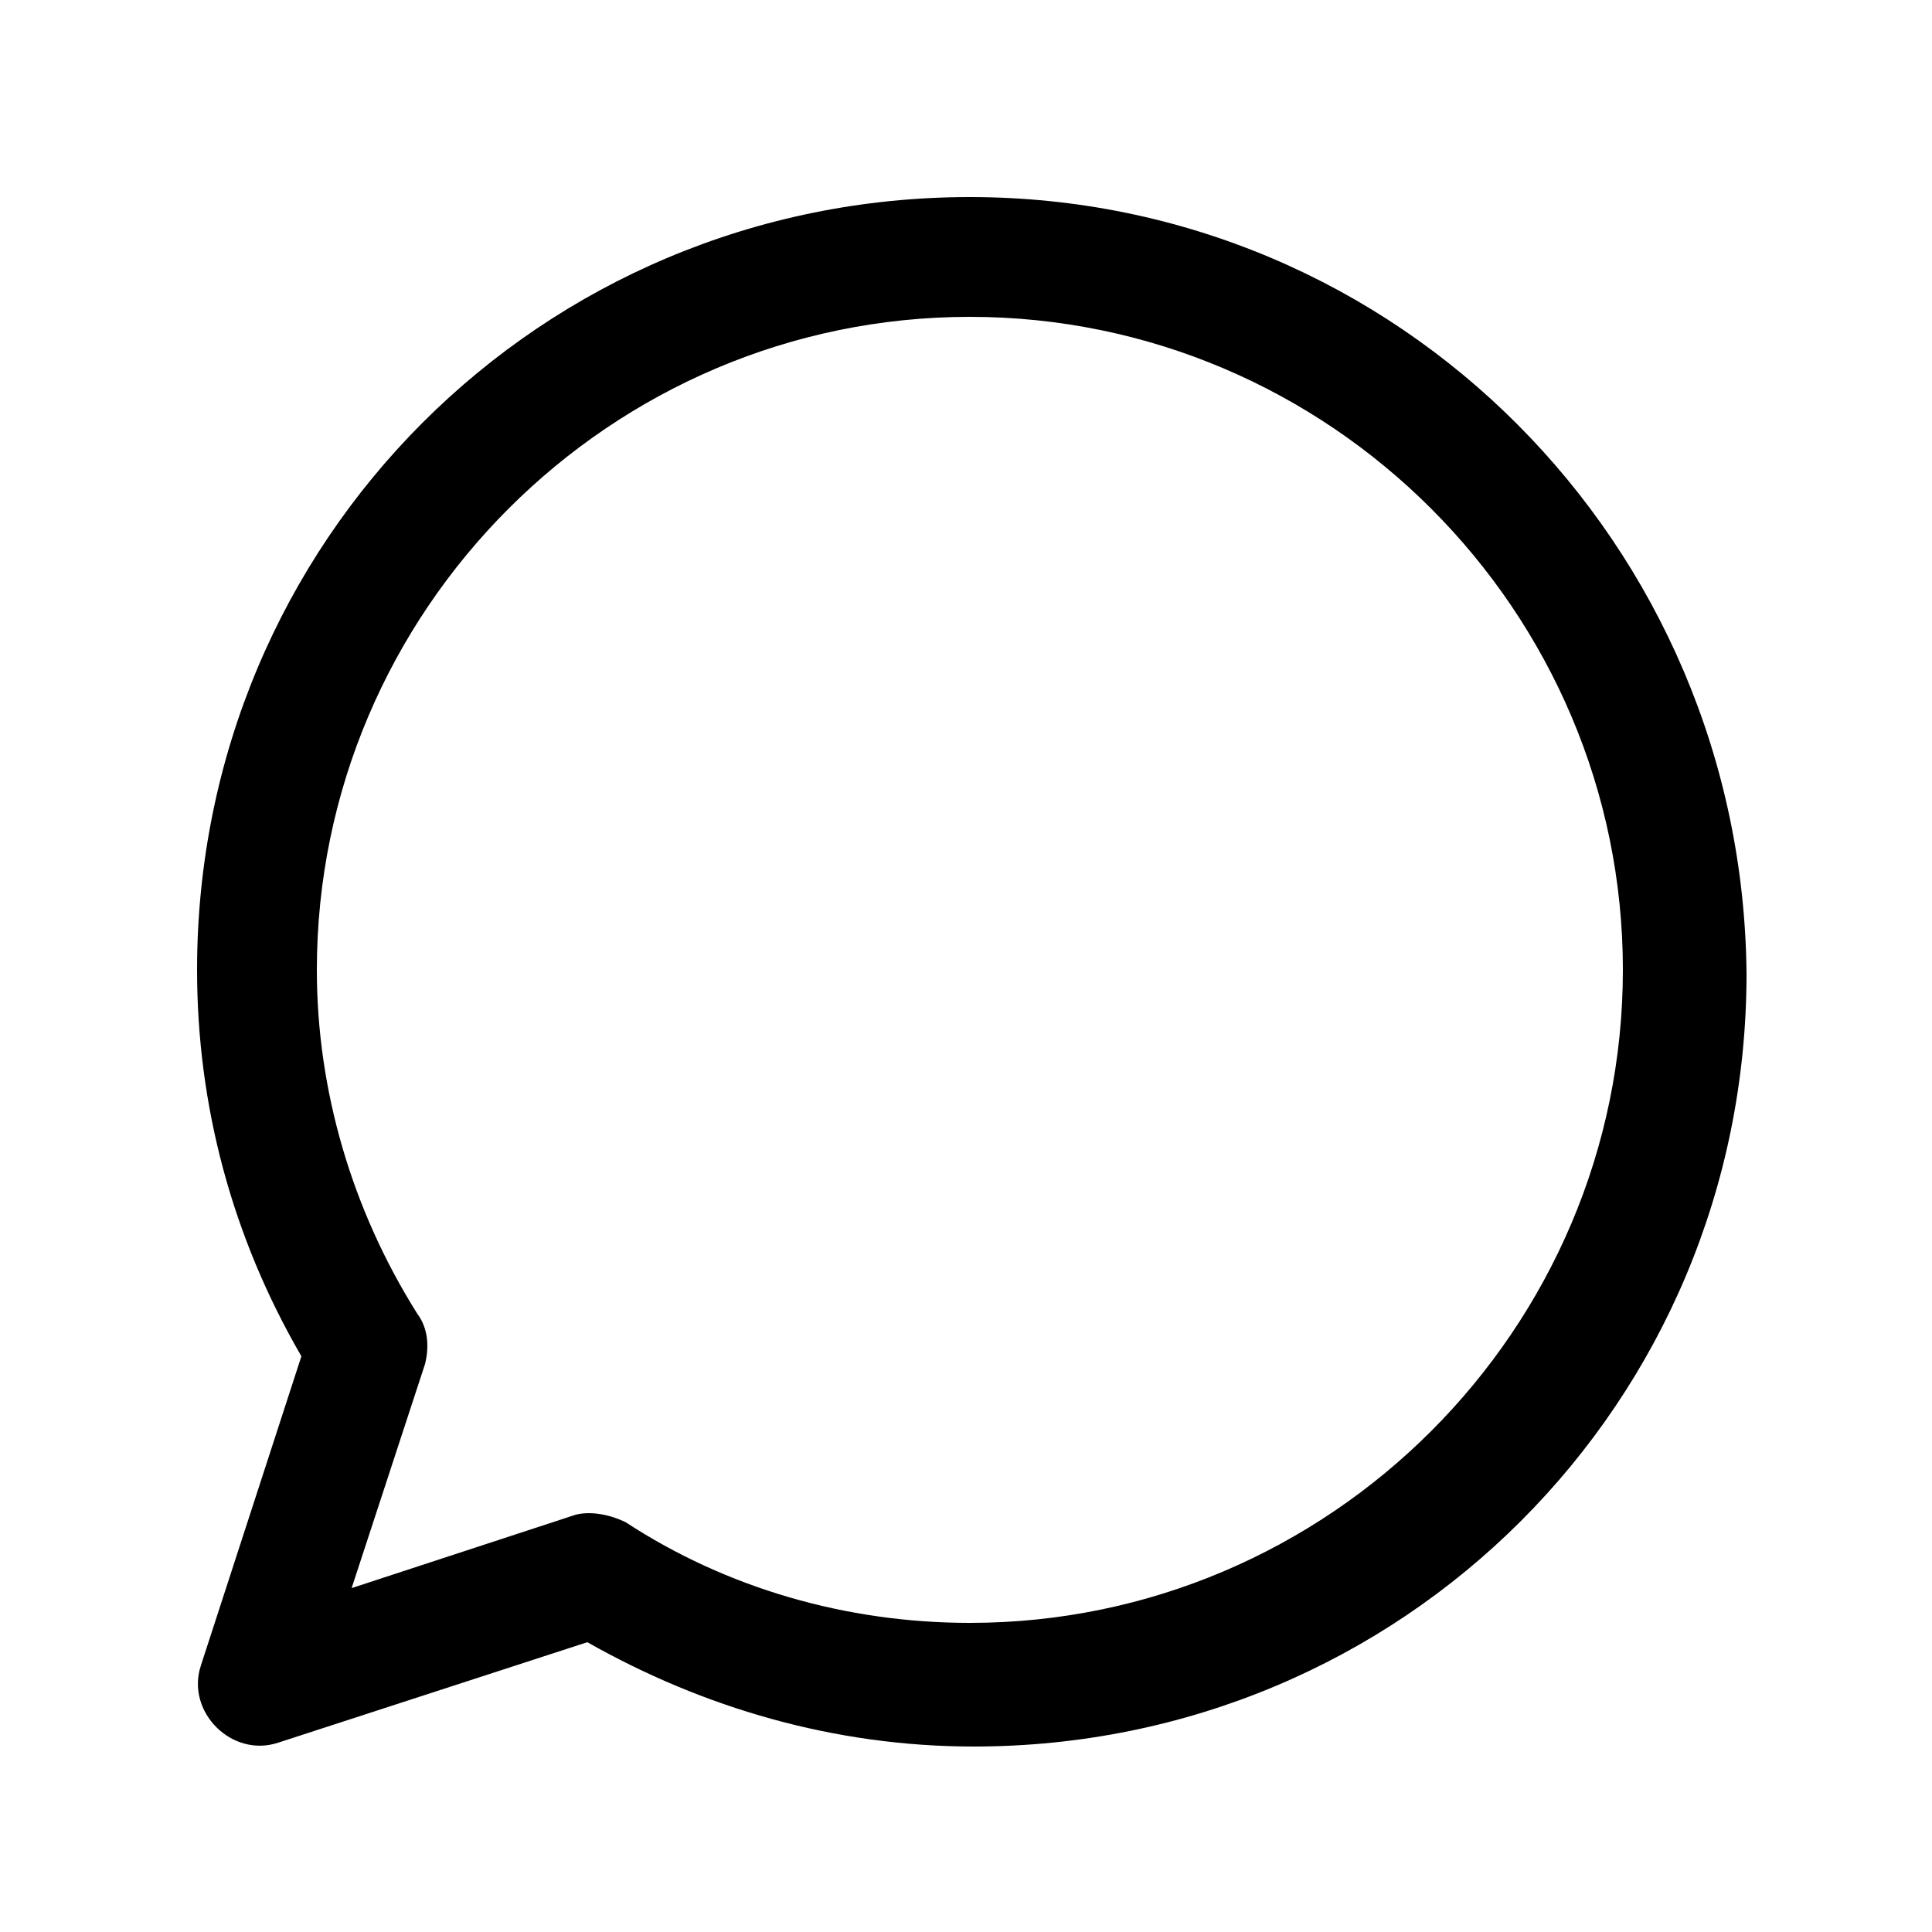
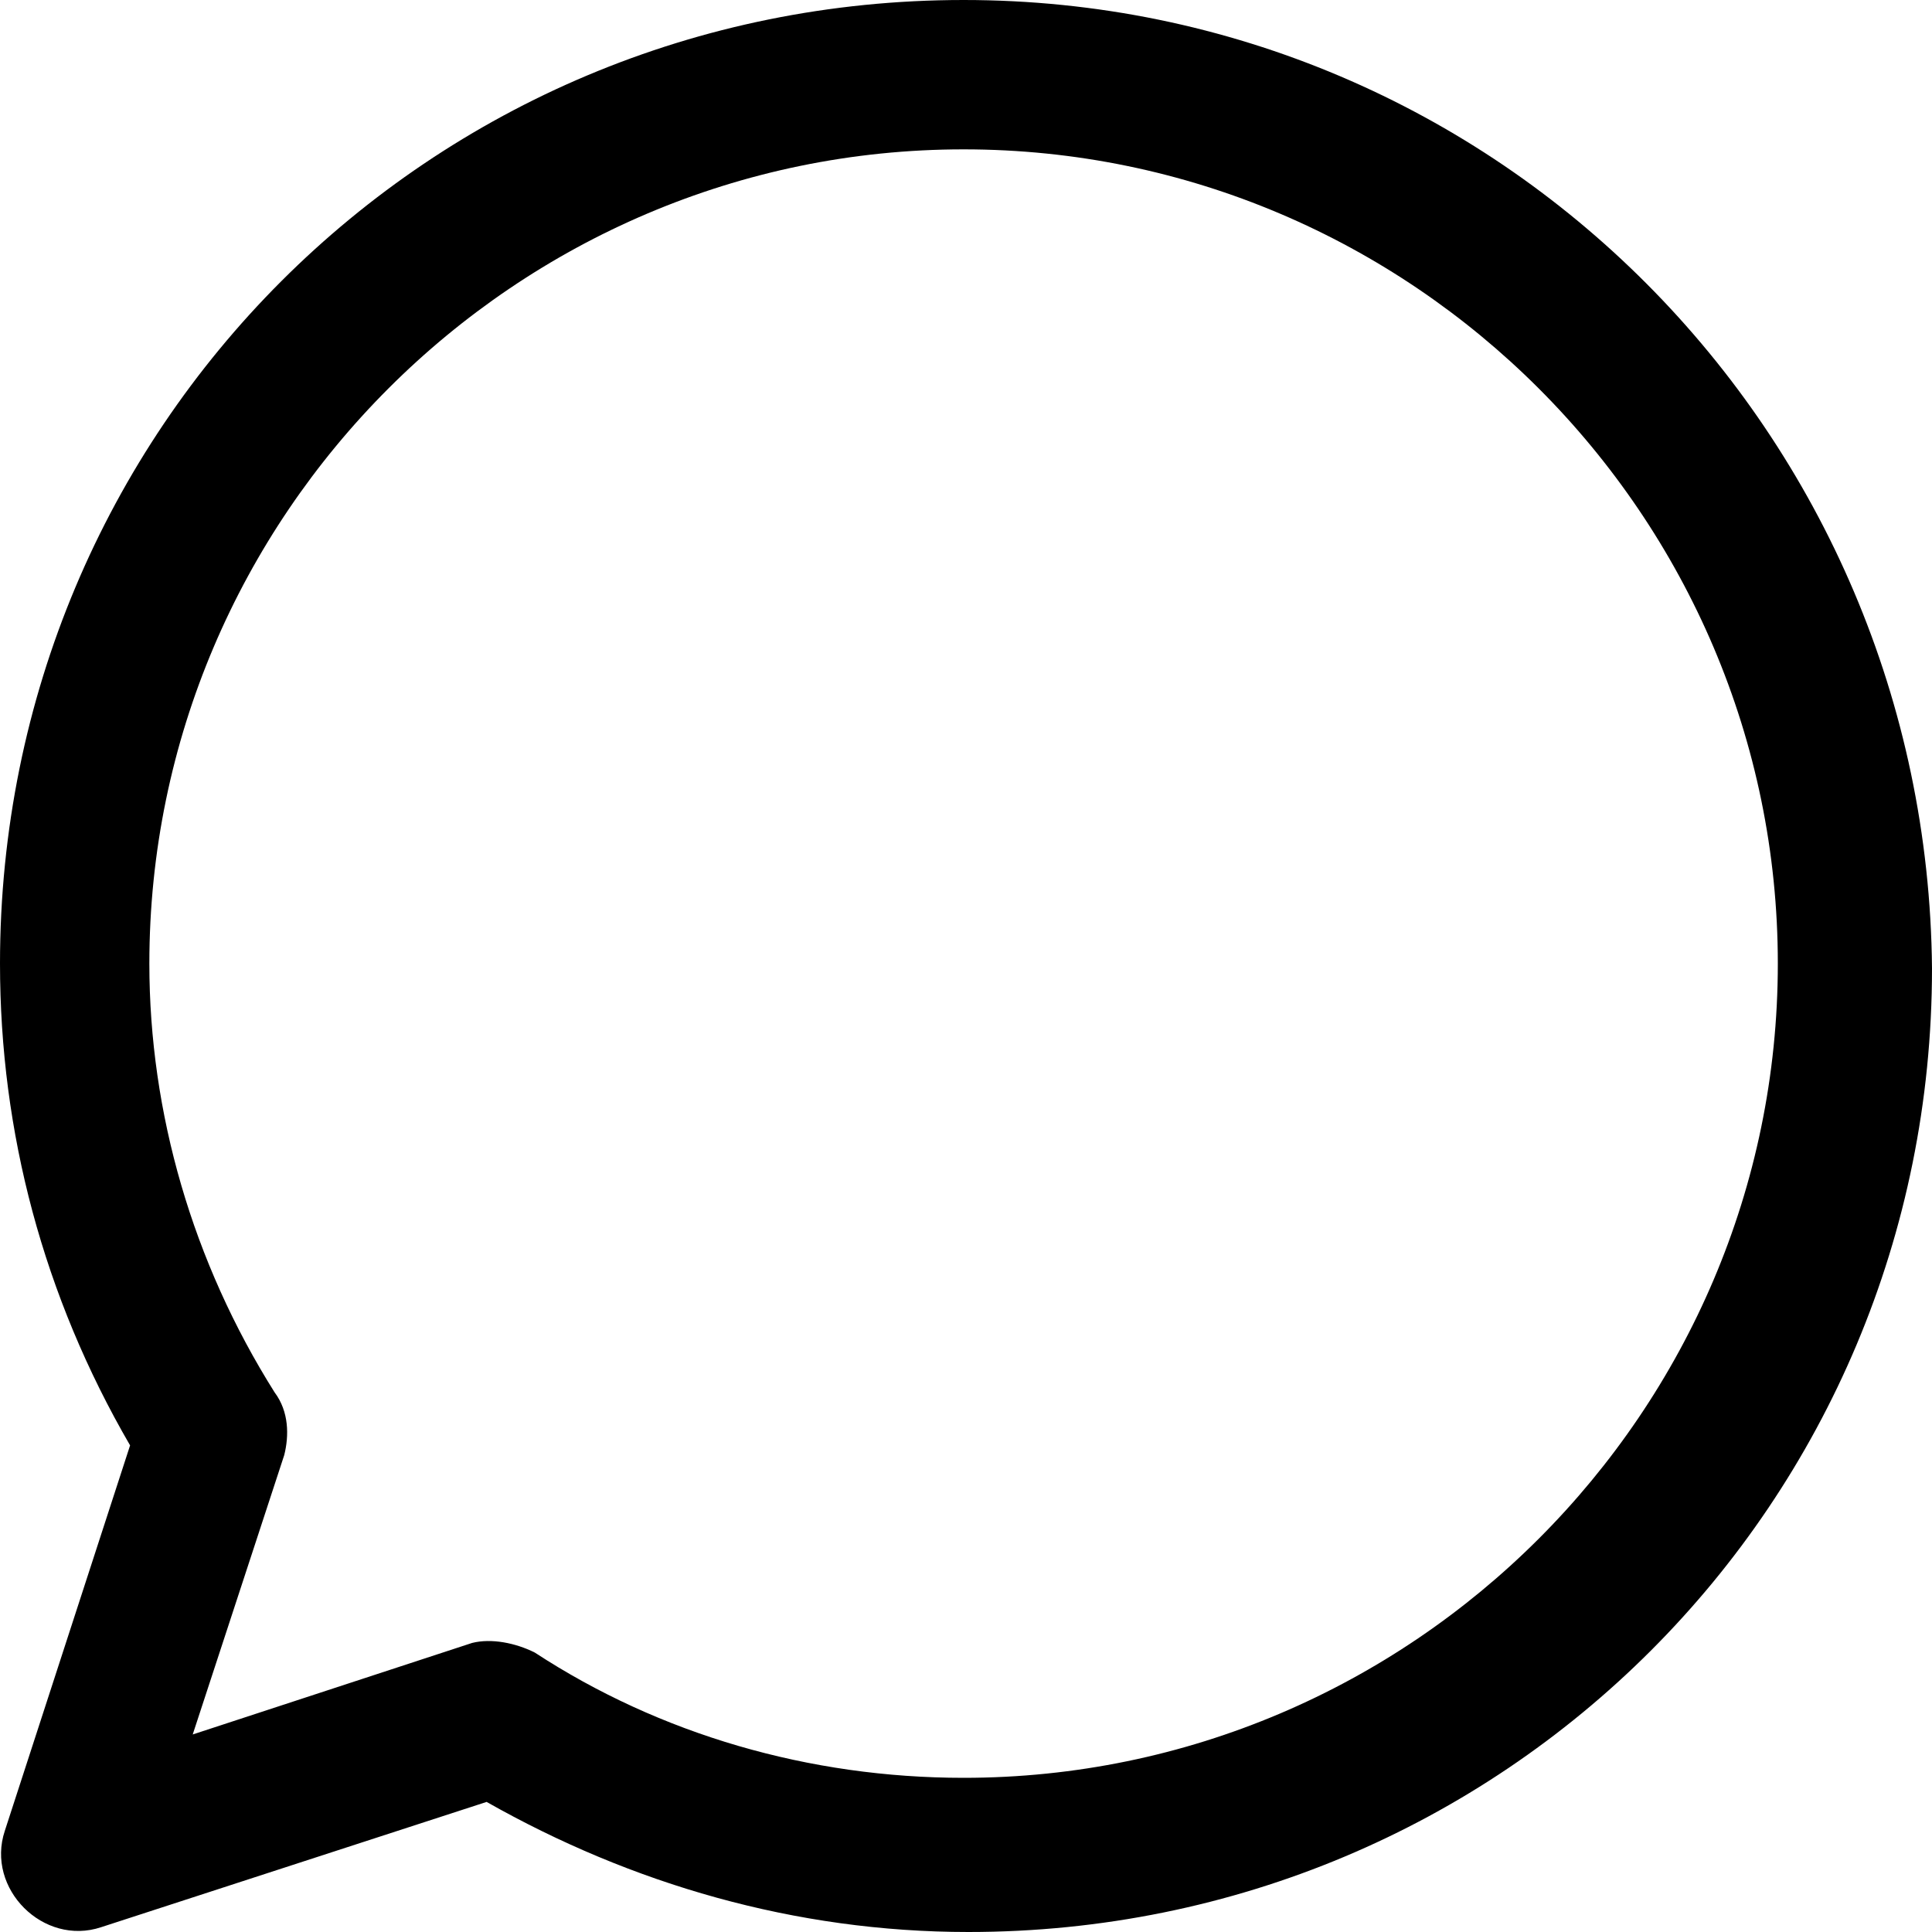
- <svg xmlns="http://www.w3.org/2000/svg" version="1.1" id="Calque_1" x="0px" y="0px" viewBox="0 0 50 50" style="enable-background:new 0 0 50 50;" xml:space="preserve">
-   <path d="M25.1,5.1c-11.1,0-20,8.9-20,20c0,3.5,0.9,6.9,2.7,10l-2.6,8c-0.2,0.6,0,1.2,0.4,1.6c0.4,0.4,1,0.6,1.6,0.4l8-2.6  c3,1.7,6.4,2.7,10,2.7c11.1,0,20-8.9,20-20C45.1,14.1,36.2,5.1,25.1,5.1z M25.1,42c-3.2,0-6.3-0.9-8.9-2.6c-0.4-0.2-0.9-0.3-1.3-0.2  l-5.8,1.9l1.9-5.8c0.1-0.4,0.1-0.9-0.2-1.3c-1.7-2.7-2.6-5.8-2.6-8.9c0-9.3,7.6-16.9,16.9-16.9S42,15.8,42,25.1S34.4,42,25.1,42z" />
+ <svg xmlns="http://www.w3.org/2000/svg" version="1.1" id="Calque_1" x="0px" y="0px" viewBox="0 0 40.1 40.1" style="enable-background:new 0 0 40.1 40.1;" xml:space="preserve">
+   <path d="M20,0C8.9,0,0,8.9,0,20c0,3.5,0.9,6.9,2.7,10l-2.6,8c-0.2,0.6,0,1.2,0.4,1.6c0.4,0.4,1,0.6,1.6,0.4l8-2.6  c3,1.7,6.4,2.7,10,2.7c11.1,0,20-8.9,20-20C40,9,31.1,0,20,0z M20,36.9c-3.2,0-6.3-0.9-8.9-2.6c-0.4-0.2-0.9-0.3-1.3-0.2L4,36  l1.9-5.8C6,29.8,6,29.3,5.7,28.9C4,26.2,3.1,23.1,3.1,20c0-9.3,7.6-16.9,16.9-16.9S36.9,10.7,36.9,20S29.3,36.9,20,36.9z" />
</svg>
